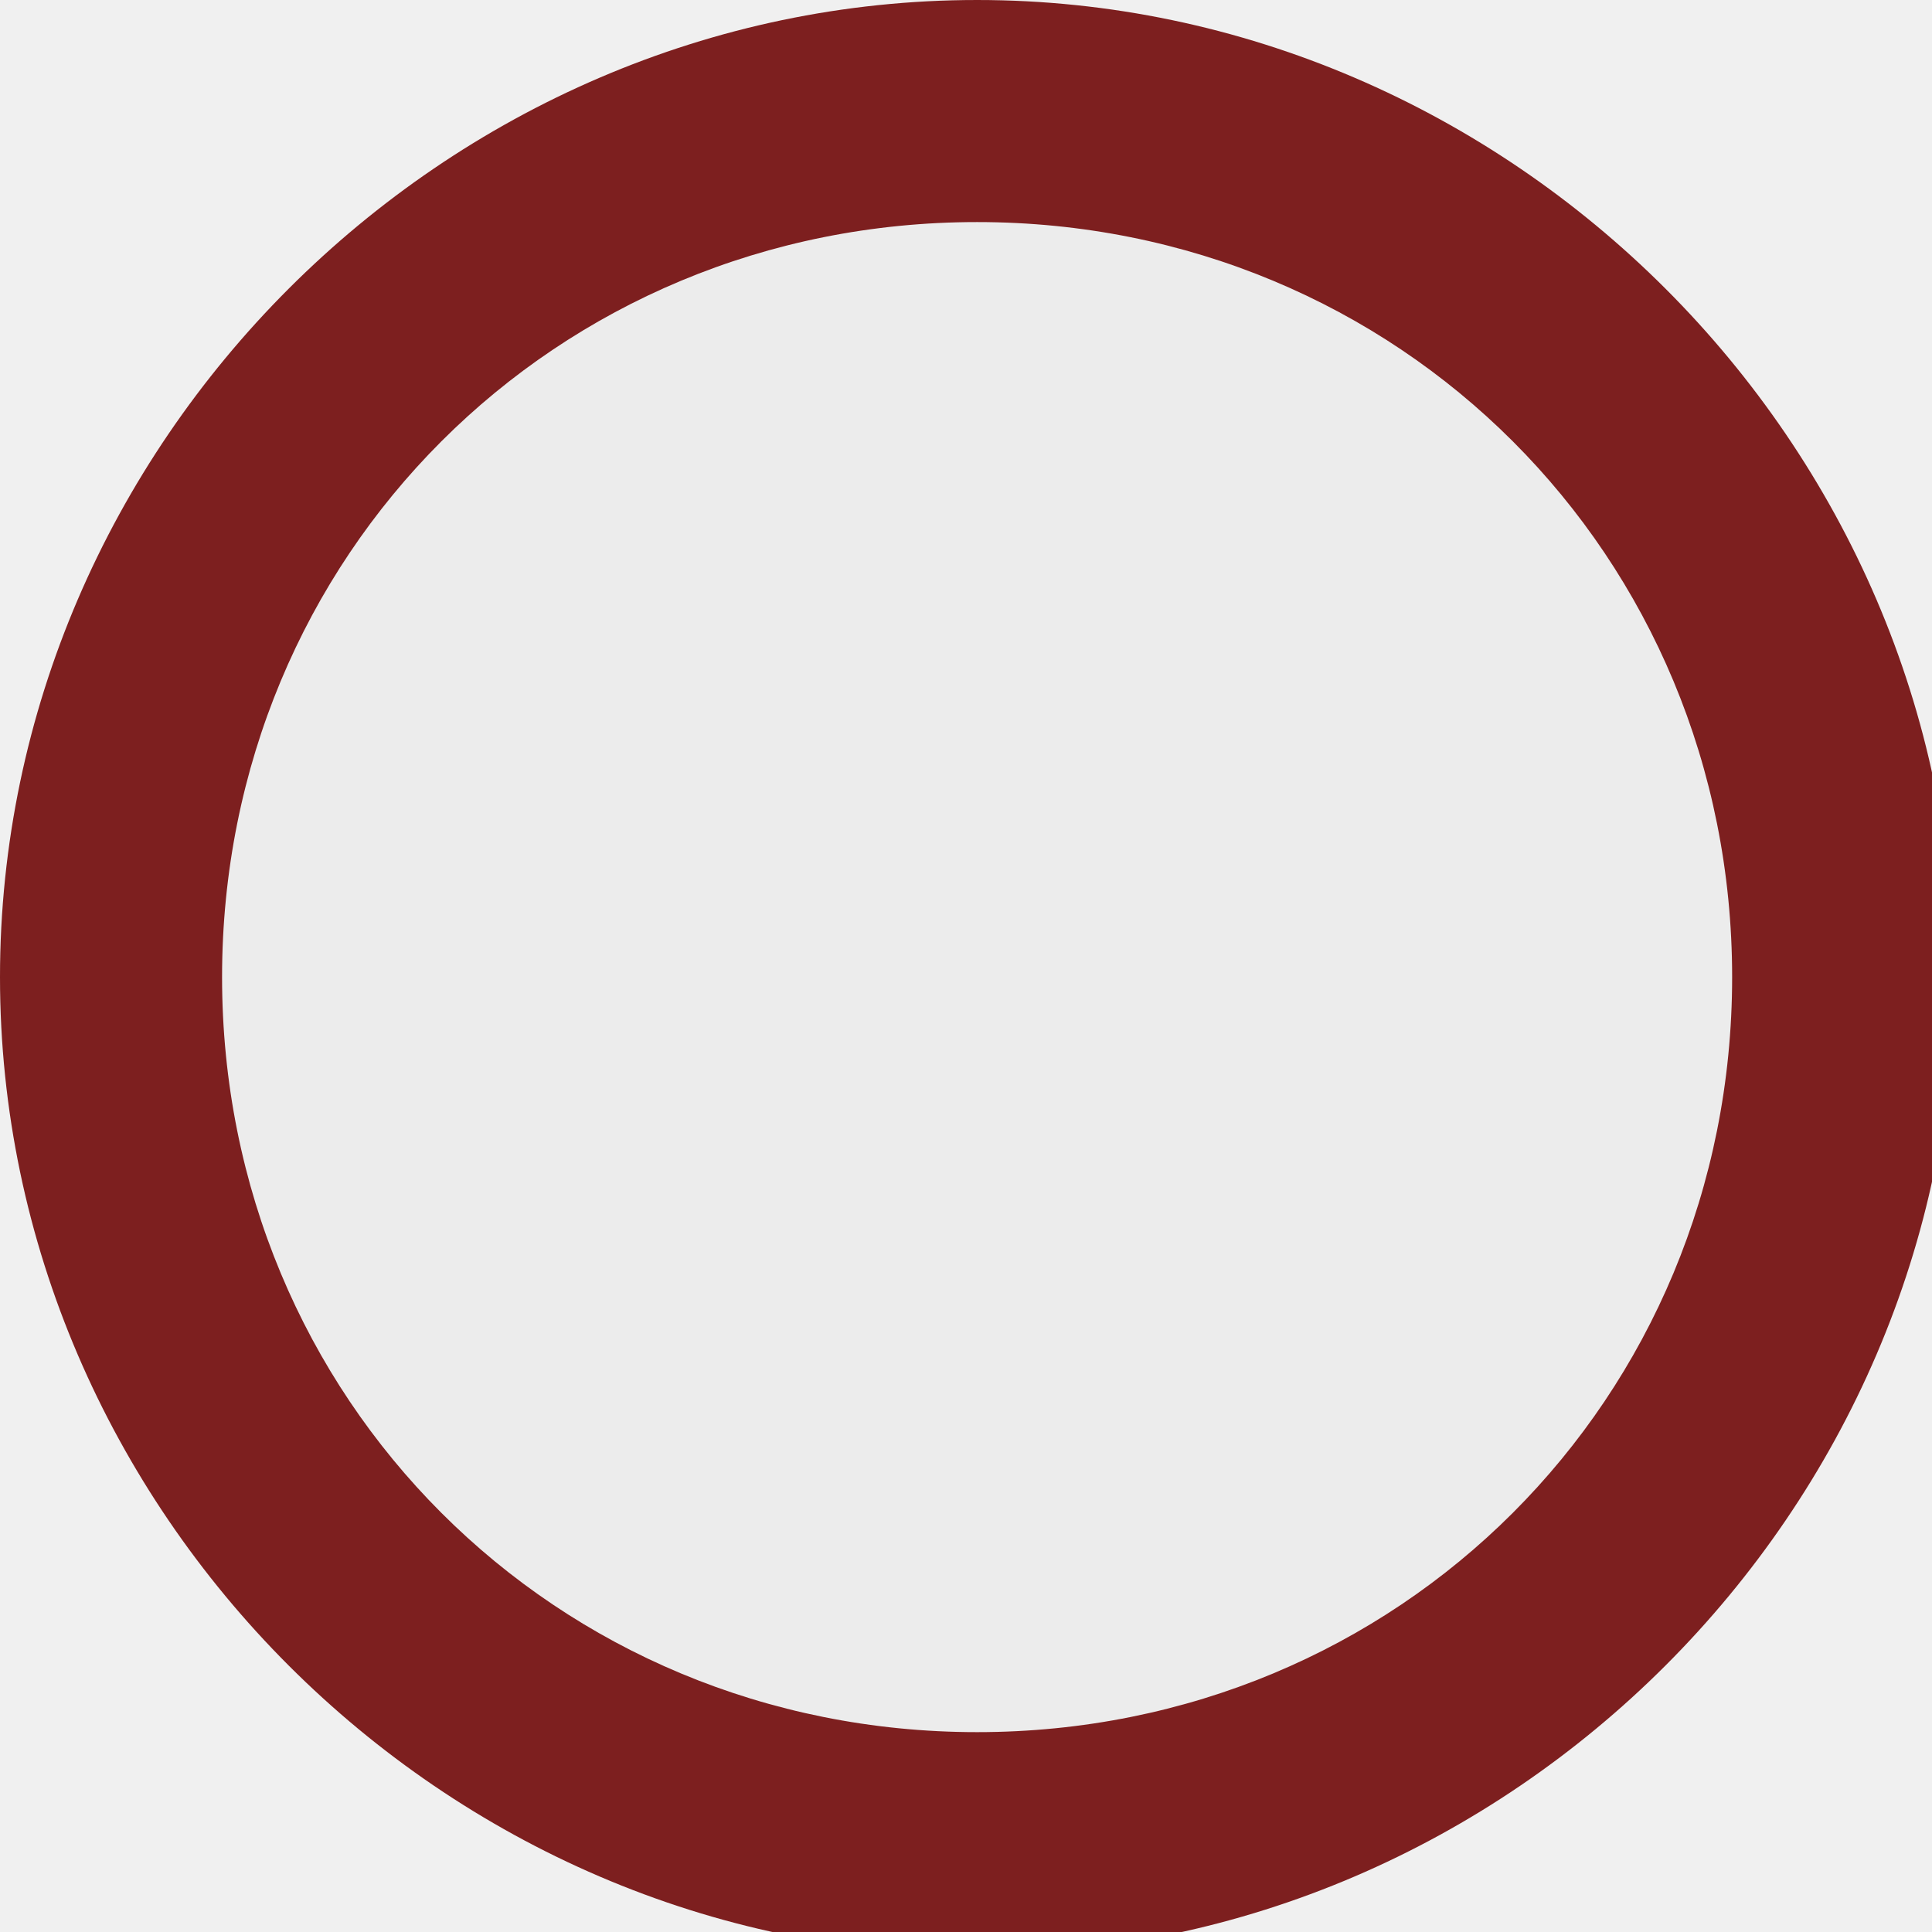
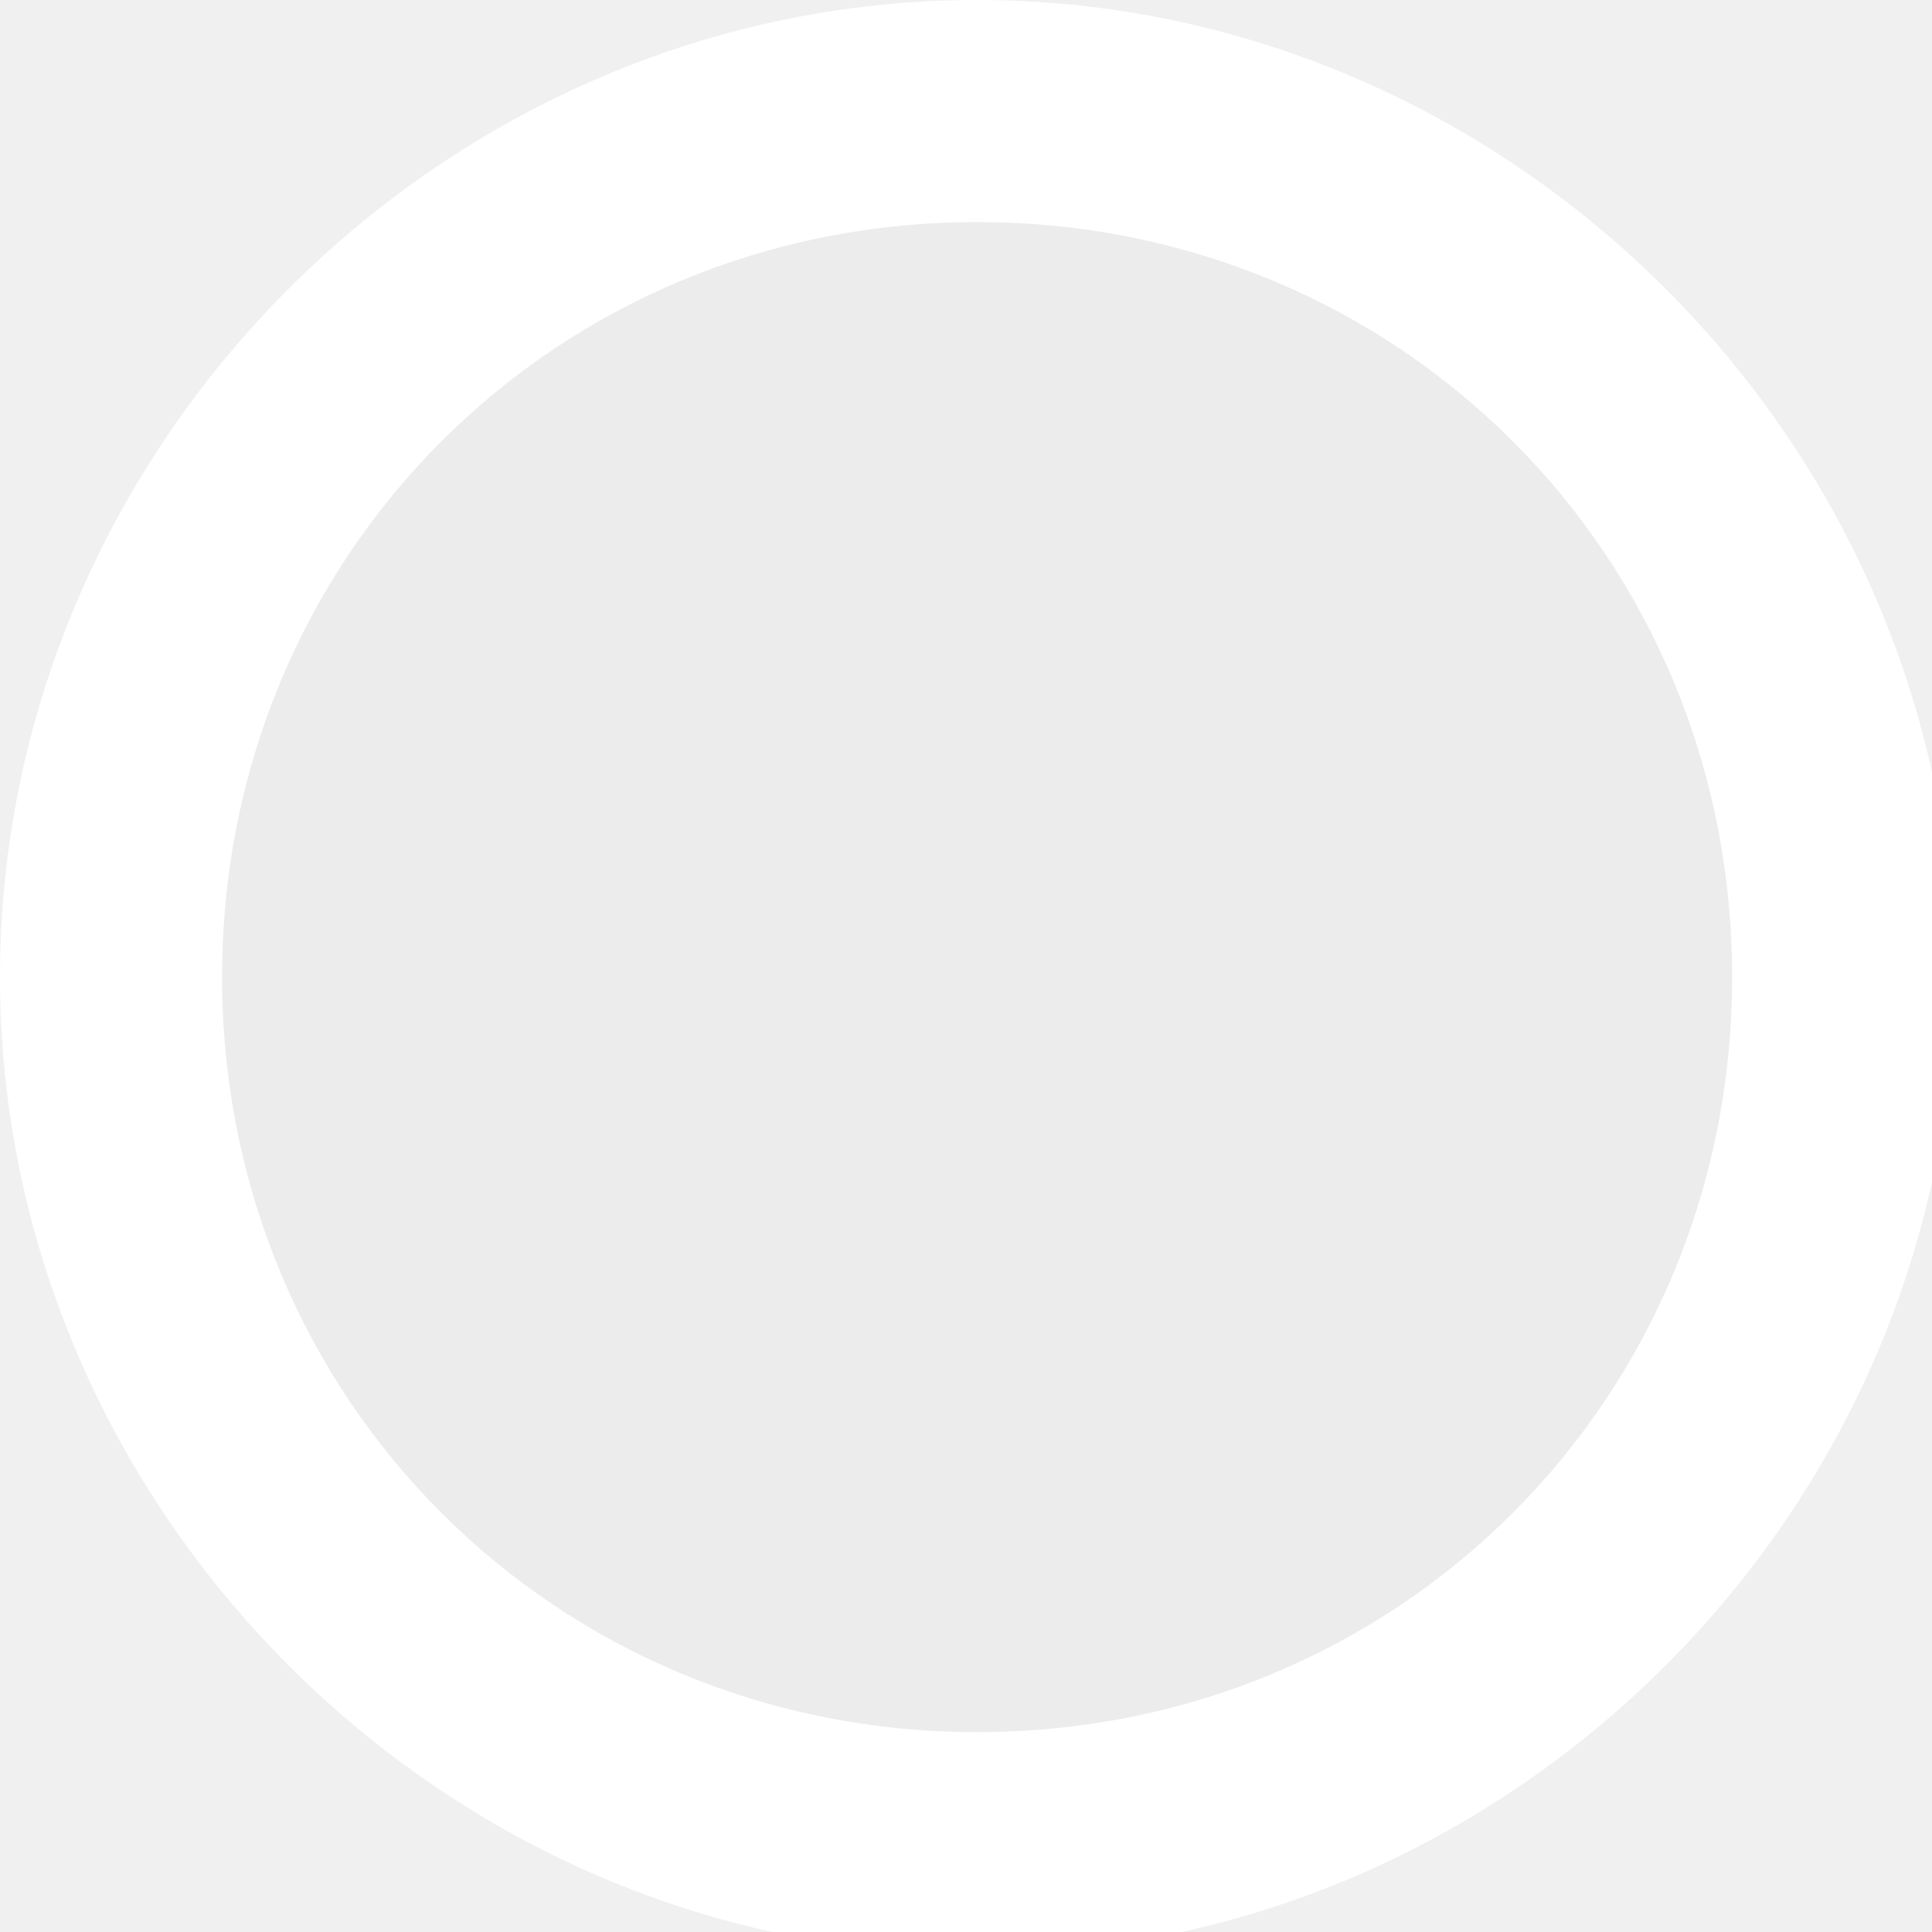
<svg xmlns="http://www.w3.org/2000/svg" version="1.1" id="Laag_2" x="0px" y="0px" viewBox="-475 276.3 8.7 8.7" style="enable-background:new -475 276.3 8.7 8.7;" xml:space="preserve">
  <style type="text/css">
    .st0{fill:#ECECEC;}
-     .st1{fill:#7D1F1F;}
+     .st1{fill:#FFFFFF;}
</style>
  <g>
    <path class="st0" d="M-470.6,284.6c-2.2,0-3.9-1.7-3.9-3.9c0-2.2,1.7-3.9,3.9-3.9c2.2,0,3.9,1.7,3.9,3.9         C-466.7,282.9-468.4,284.6-470.6,284.6z" />
    <path class="st1" d="M-470.6,277.3c1.9,0,3.4,1.5,3.4,3.4c0,1.9-1.5,3.4-3.4,3.4c-1.9,0-3.4-1.5-3.4-3.4         C-474,278.8-472.5,277.3-470.6,277.3 M-470.6,276.3c-2.4,0-4.4,2-4.4,4.4s2,4.4,4.4,4.4s4.4-2,4.4-4.4S-468.2,276.3-470.6,276.3         L-470.6,276.3z" />
  </g>
</svg>
